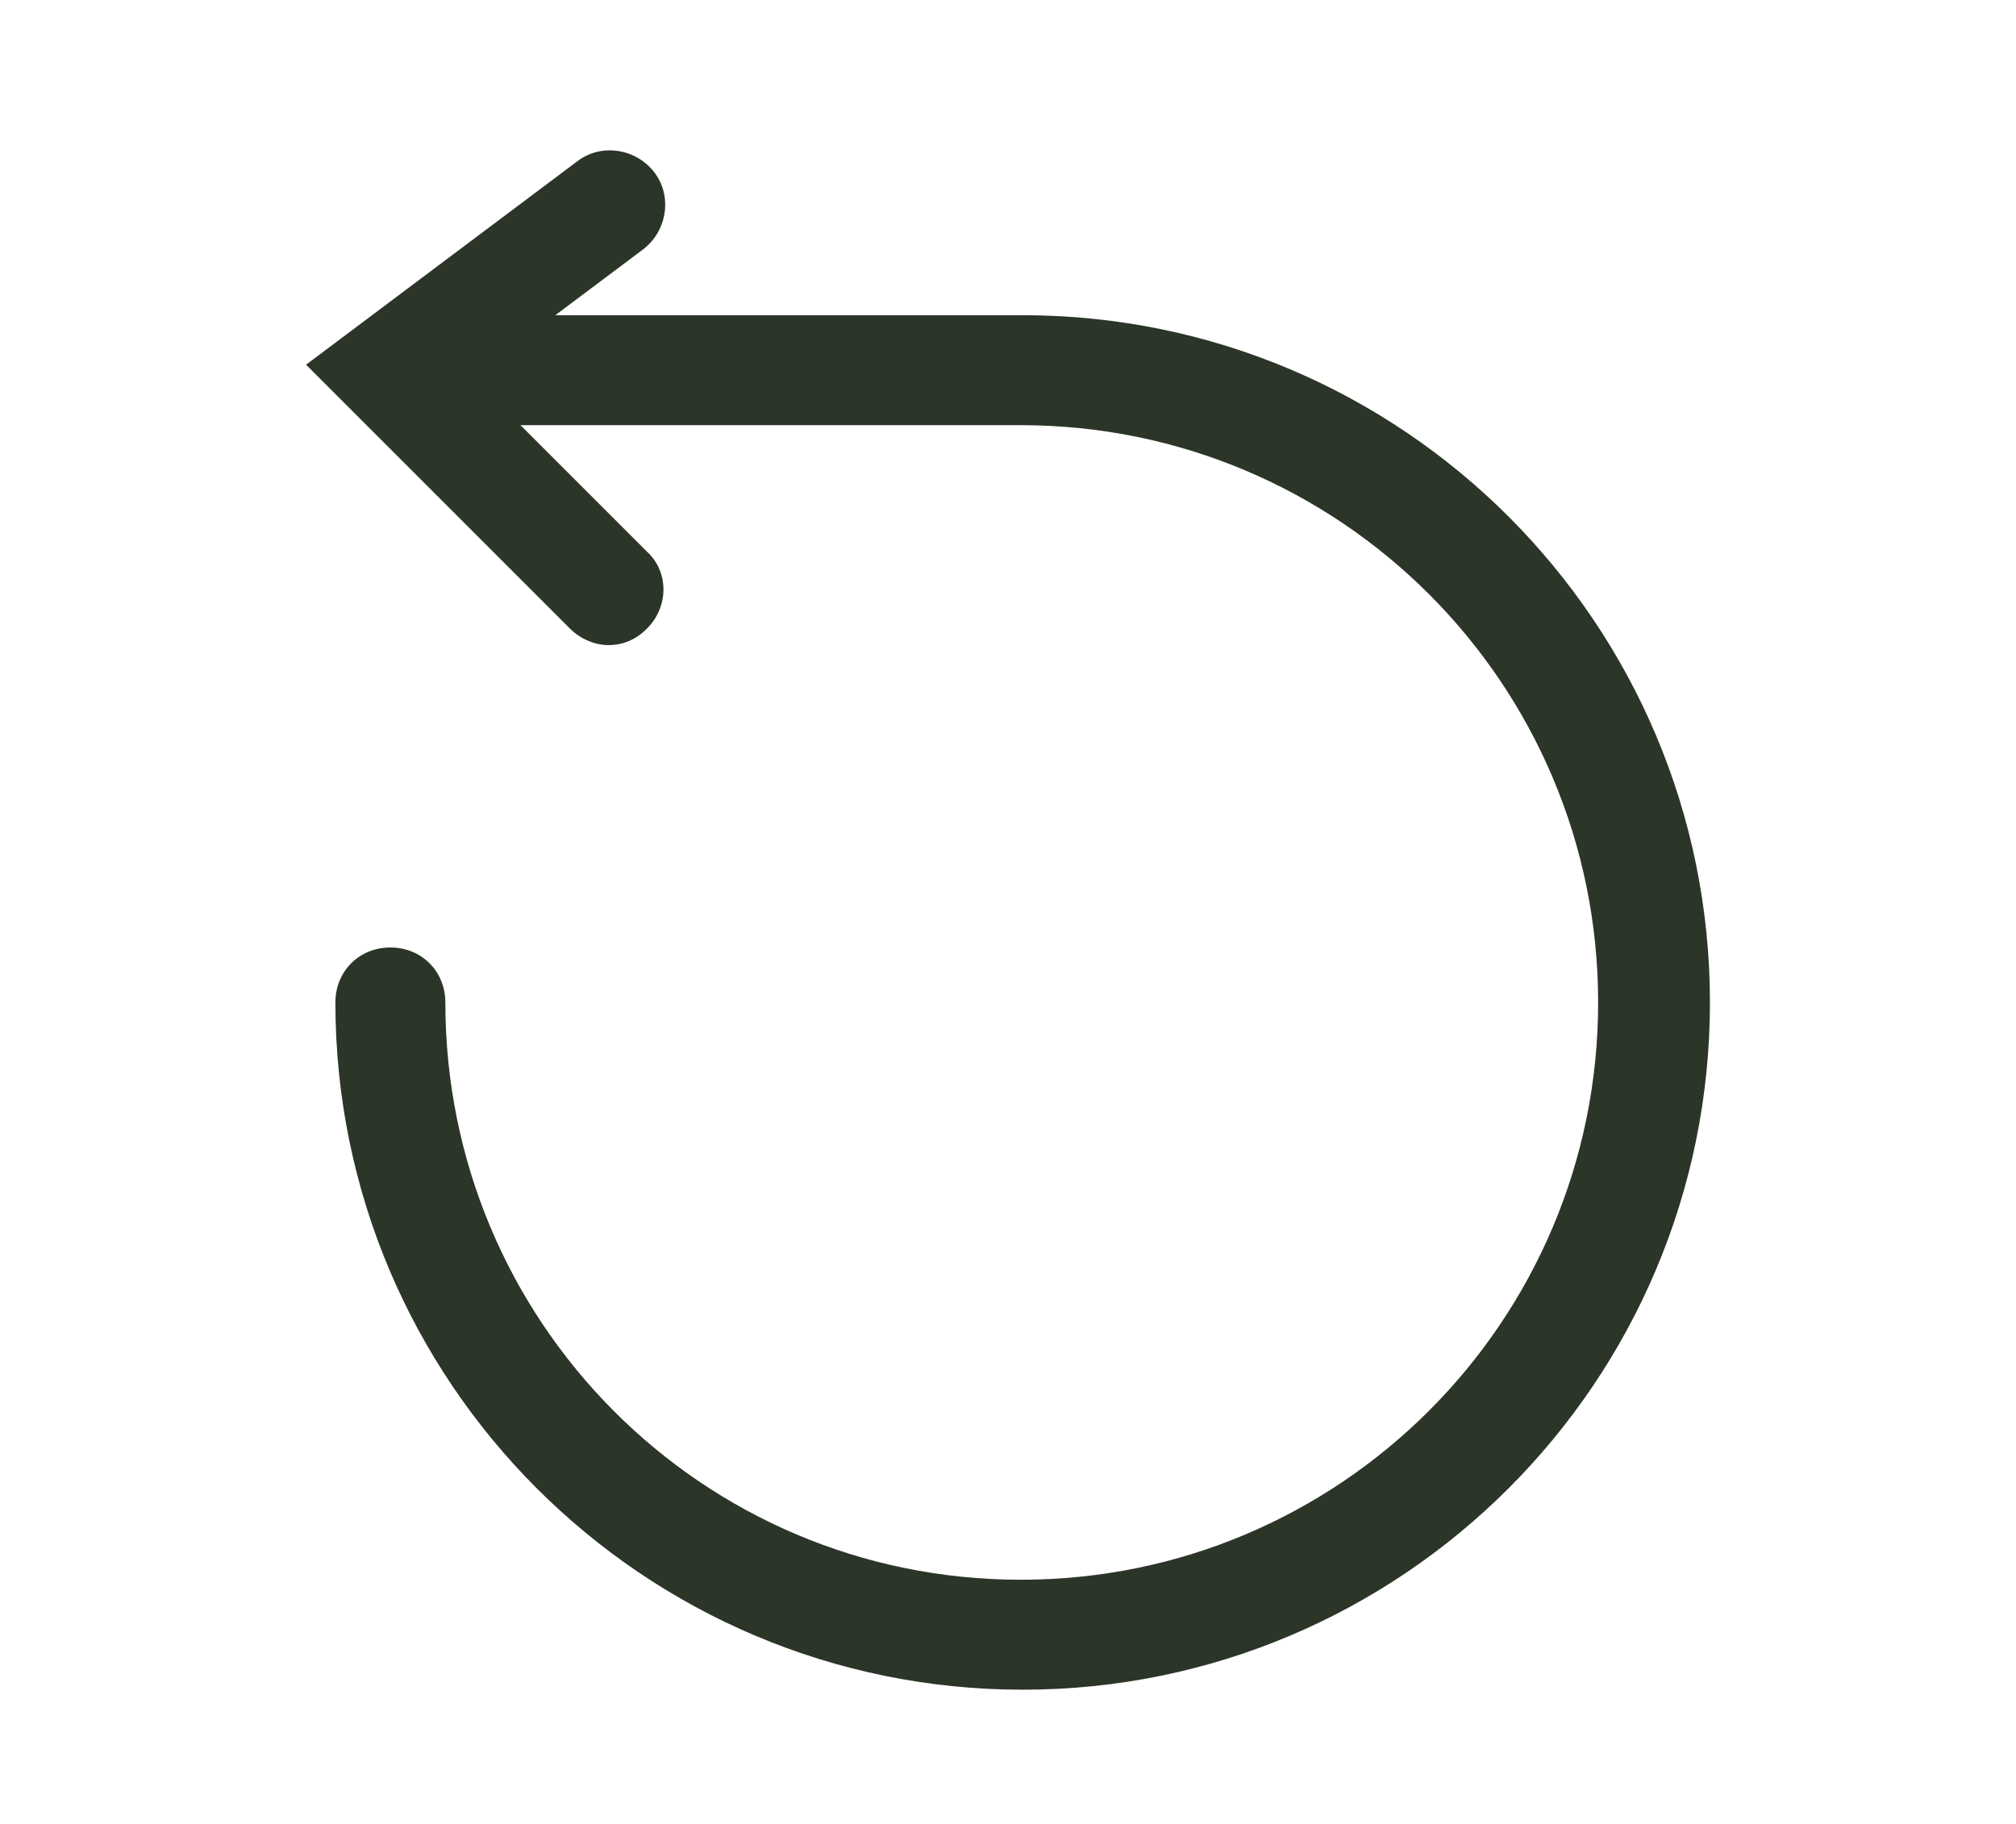
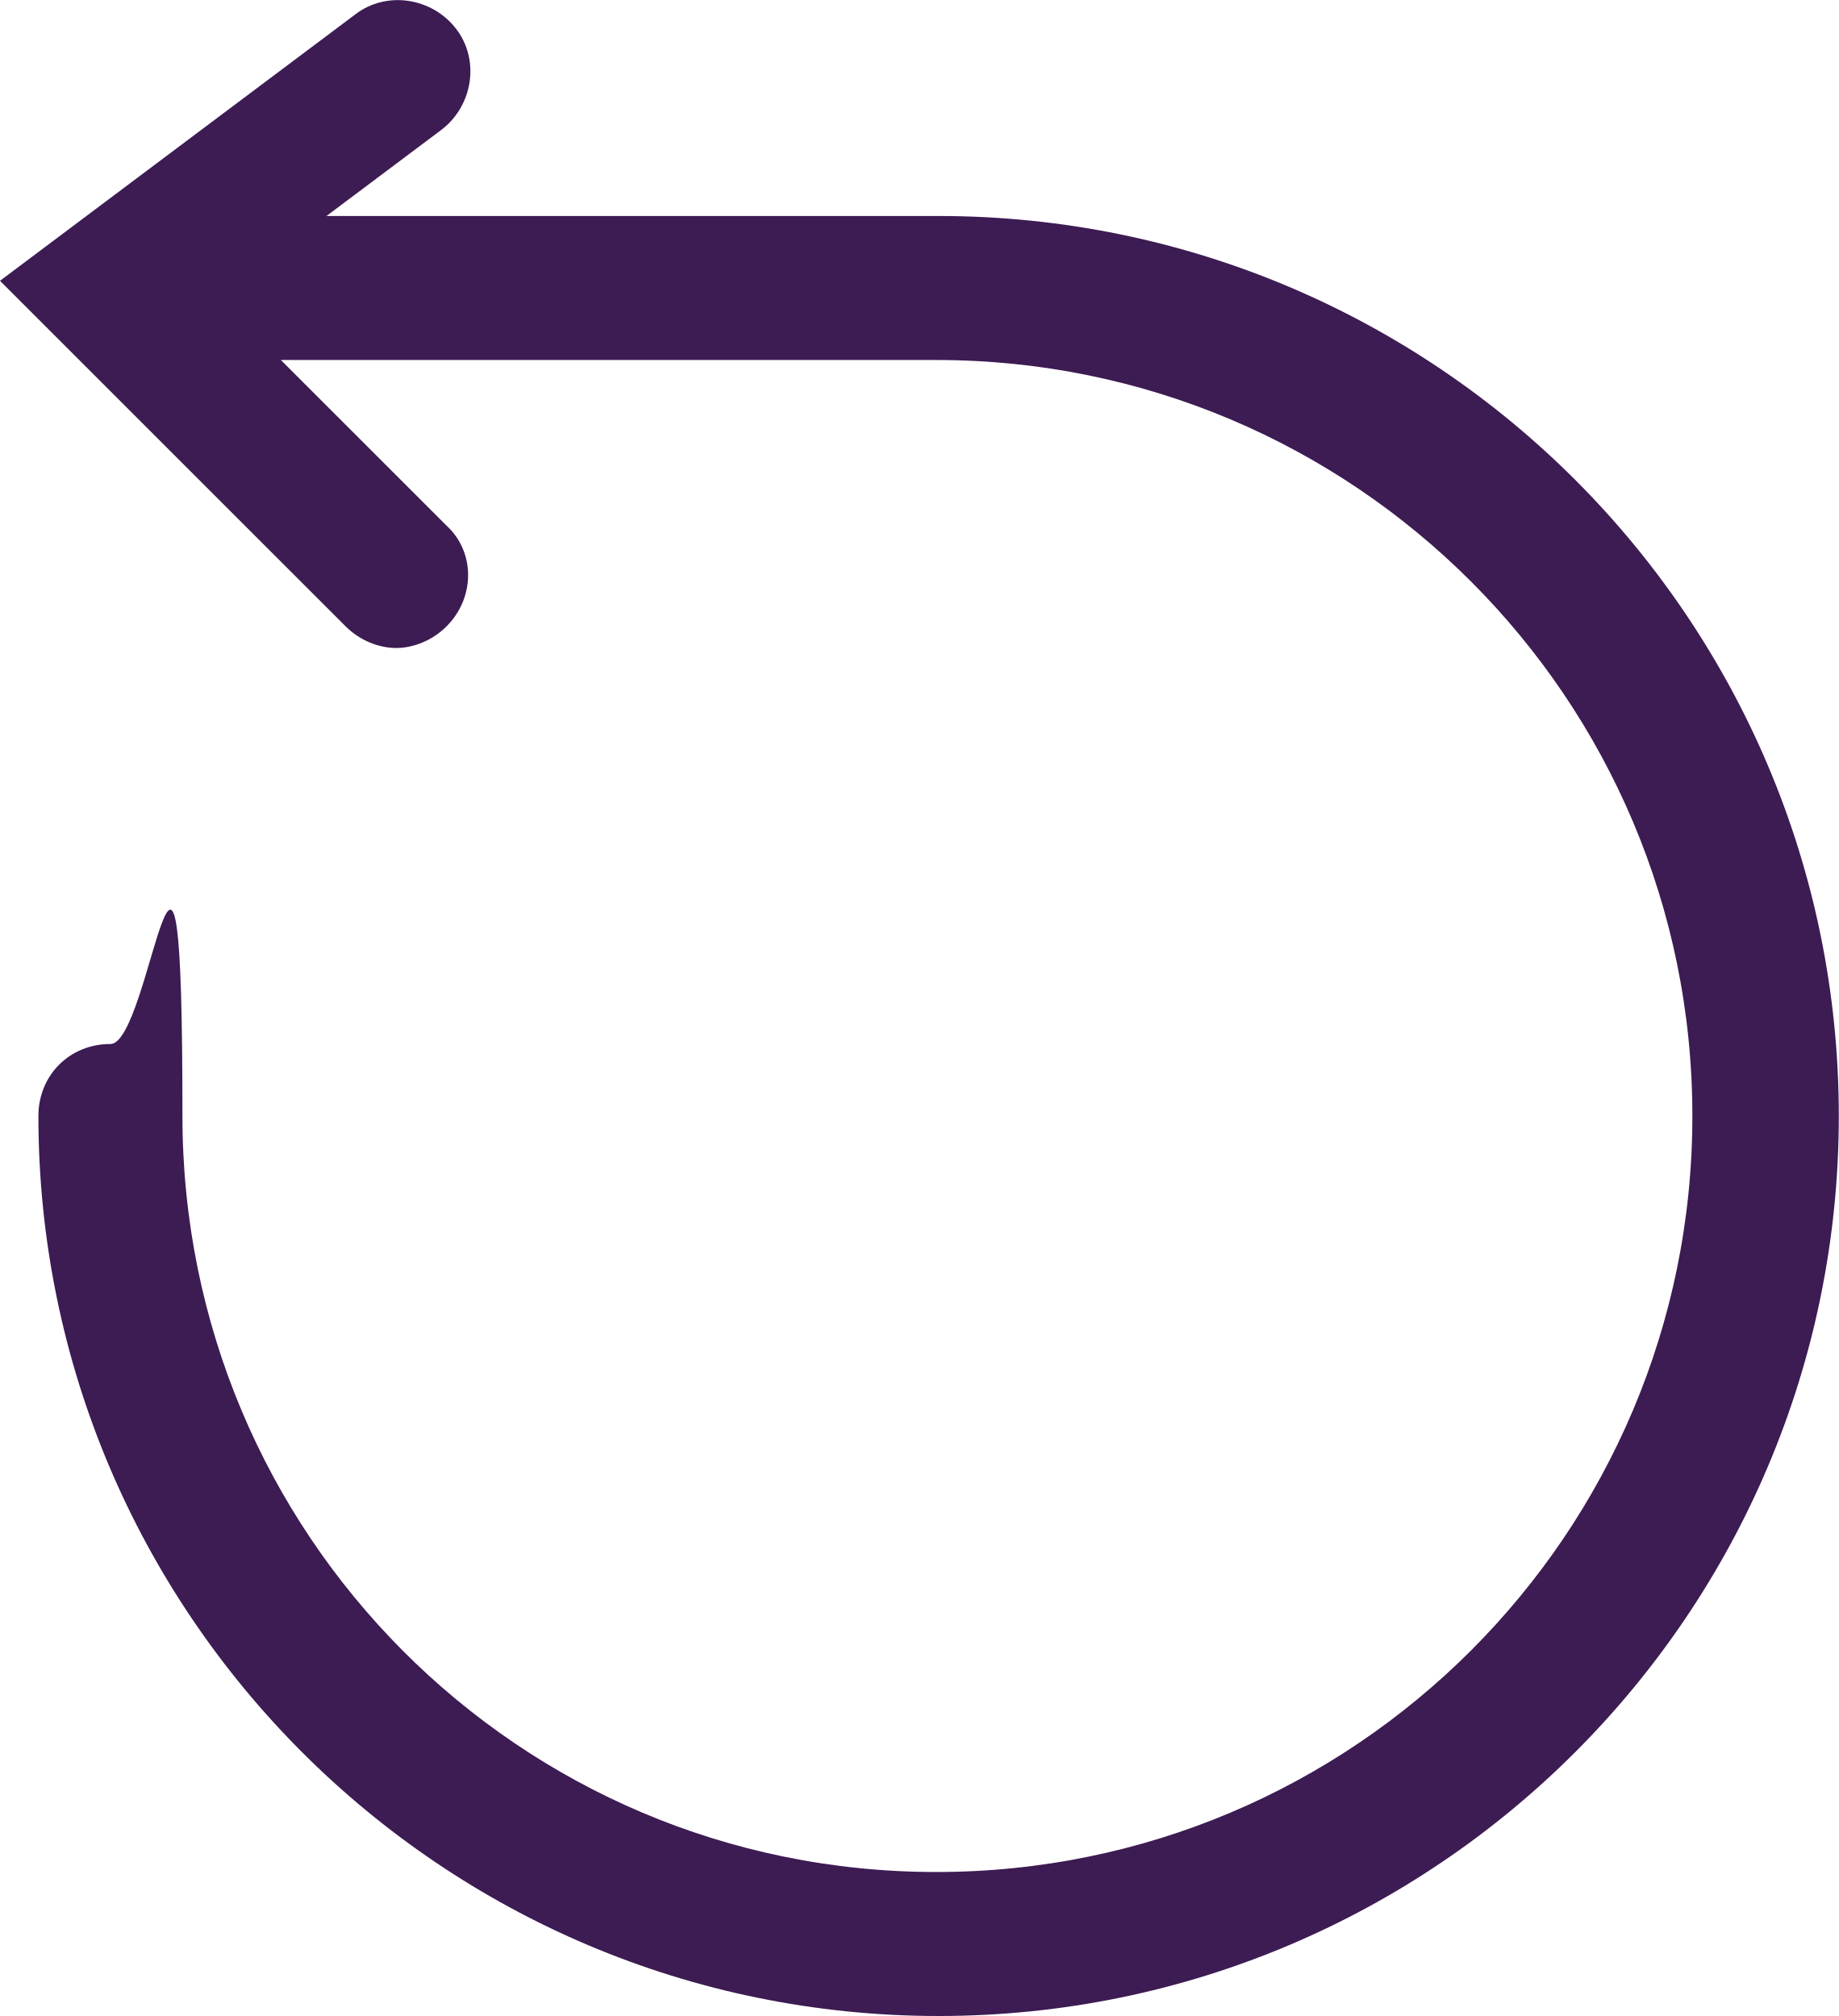
- <svg xmlns="http://www.w3.org/2000/svg" version="1.1" id="Layer_1" x="0px" y="0px" viewBox="0 0 110 99.5" style="enable-background:new 0 0 110 99.5;" xml:space="preserve">
-   <style type="text/css">
- 	.st0{fill:#2B3528;}
- </style>
-   <path class="st0" d="M93.3,54.7c0-20.7-16.8-37.5-37.5-37.5H30.3l4.8-3.6c1.3-1,1.6-2.9,0.6-4.2s-2.9-1.6-4.2-0.6L16.7,19.9l2.4,2.4  l0,0l12,12c0.6,0.6,1.4,0.9,2.1,0.9c0.8,0,1.5-0.3,2.1-0.9c1.2-1.2,1.2-3.1,0-4.2l-6.9-6.9h27.3c17.4,0,31.5,14.1,31.5,31.5  S73.1,86.2,55.7,86.2S24.3,72.1,24.3,54.7c0-1.7-1.3-3-3-3s-3,1.3-3,3c0,20.7,16.8,37.5,37.5,37.5S93.3,75.4,93.3,54.7z" />
+ <svg xmlns="http://www.w3.org/2000/svg" id="Layer_1" version="1.1" viewBox="0 0 76.6 84">
+   <defs>
+     <style>
+       .st0 {
+         fill: #3d1b53;
+       }
+     </style>
+   </defs>
+   <path class="st0" d="M76.6,46.5c0-20.7-16.8-37.5-37.5-37.5H13.6l4.8-3.6c1.3-1,1.6-2.9.6-4.2s-2.9-1.6-4.2-.6L0,11.7l2.4,2.4h0l12,12c.6.6,1.4.9,2.1.9s1.5-.3,2.1-.9c1.2-1.2,1.2-3.1,0-4.2l-6.9-6.9h27.3c17.4,0,31.5,14.1,31.5,31.5s-14.1,31.5-31.5,31.5S7.6,63.9,7.6,46.5s-1.3-3-3-3-3,1.3-3,3c0,20.7,16.8,37.5,37.5,37.5s37.5-16.8,37.5-37.5Z" />
</svg>
